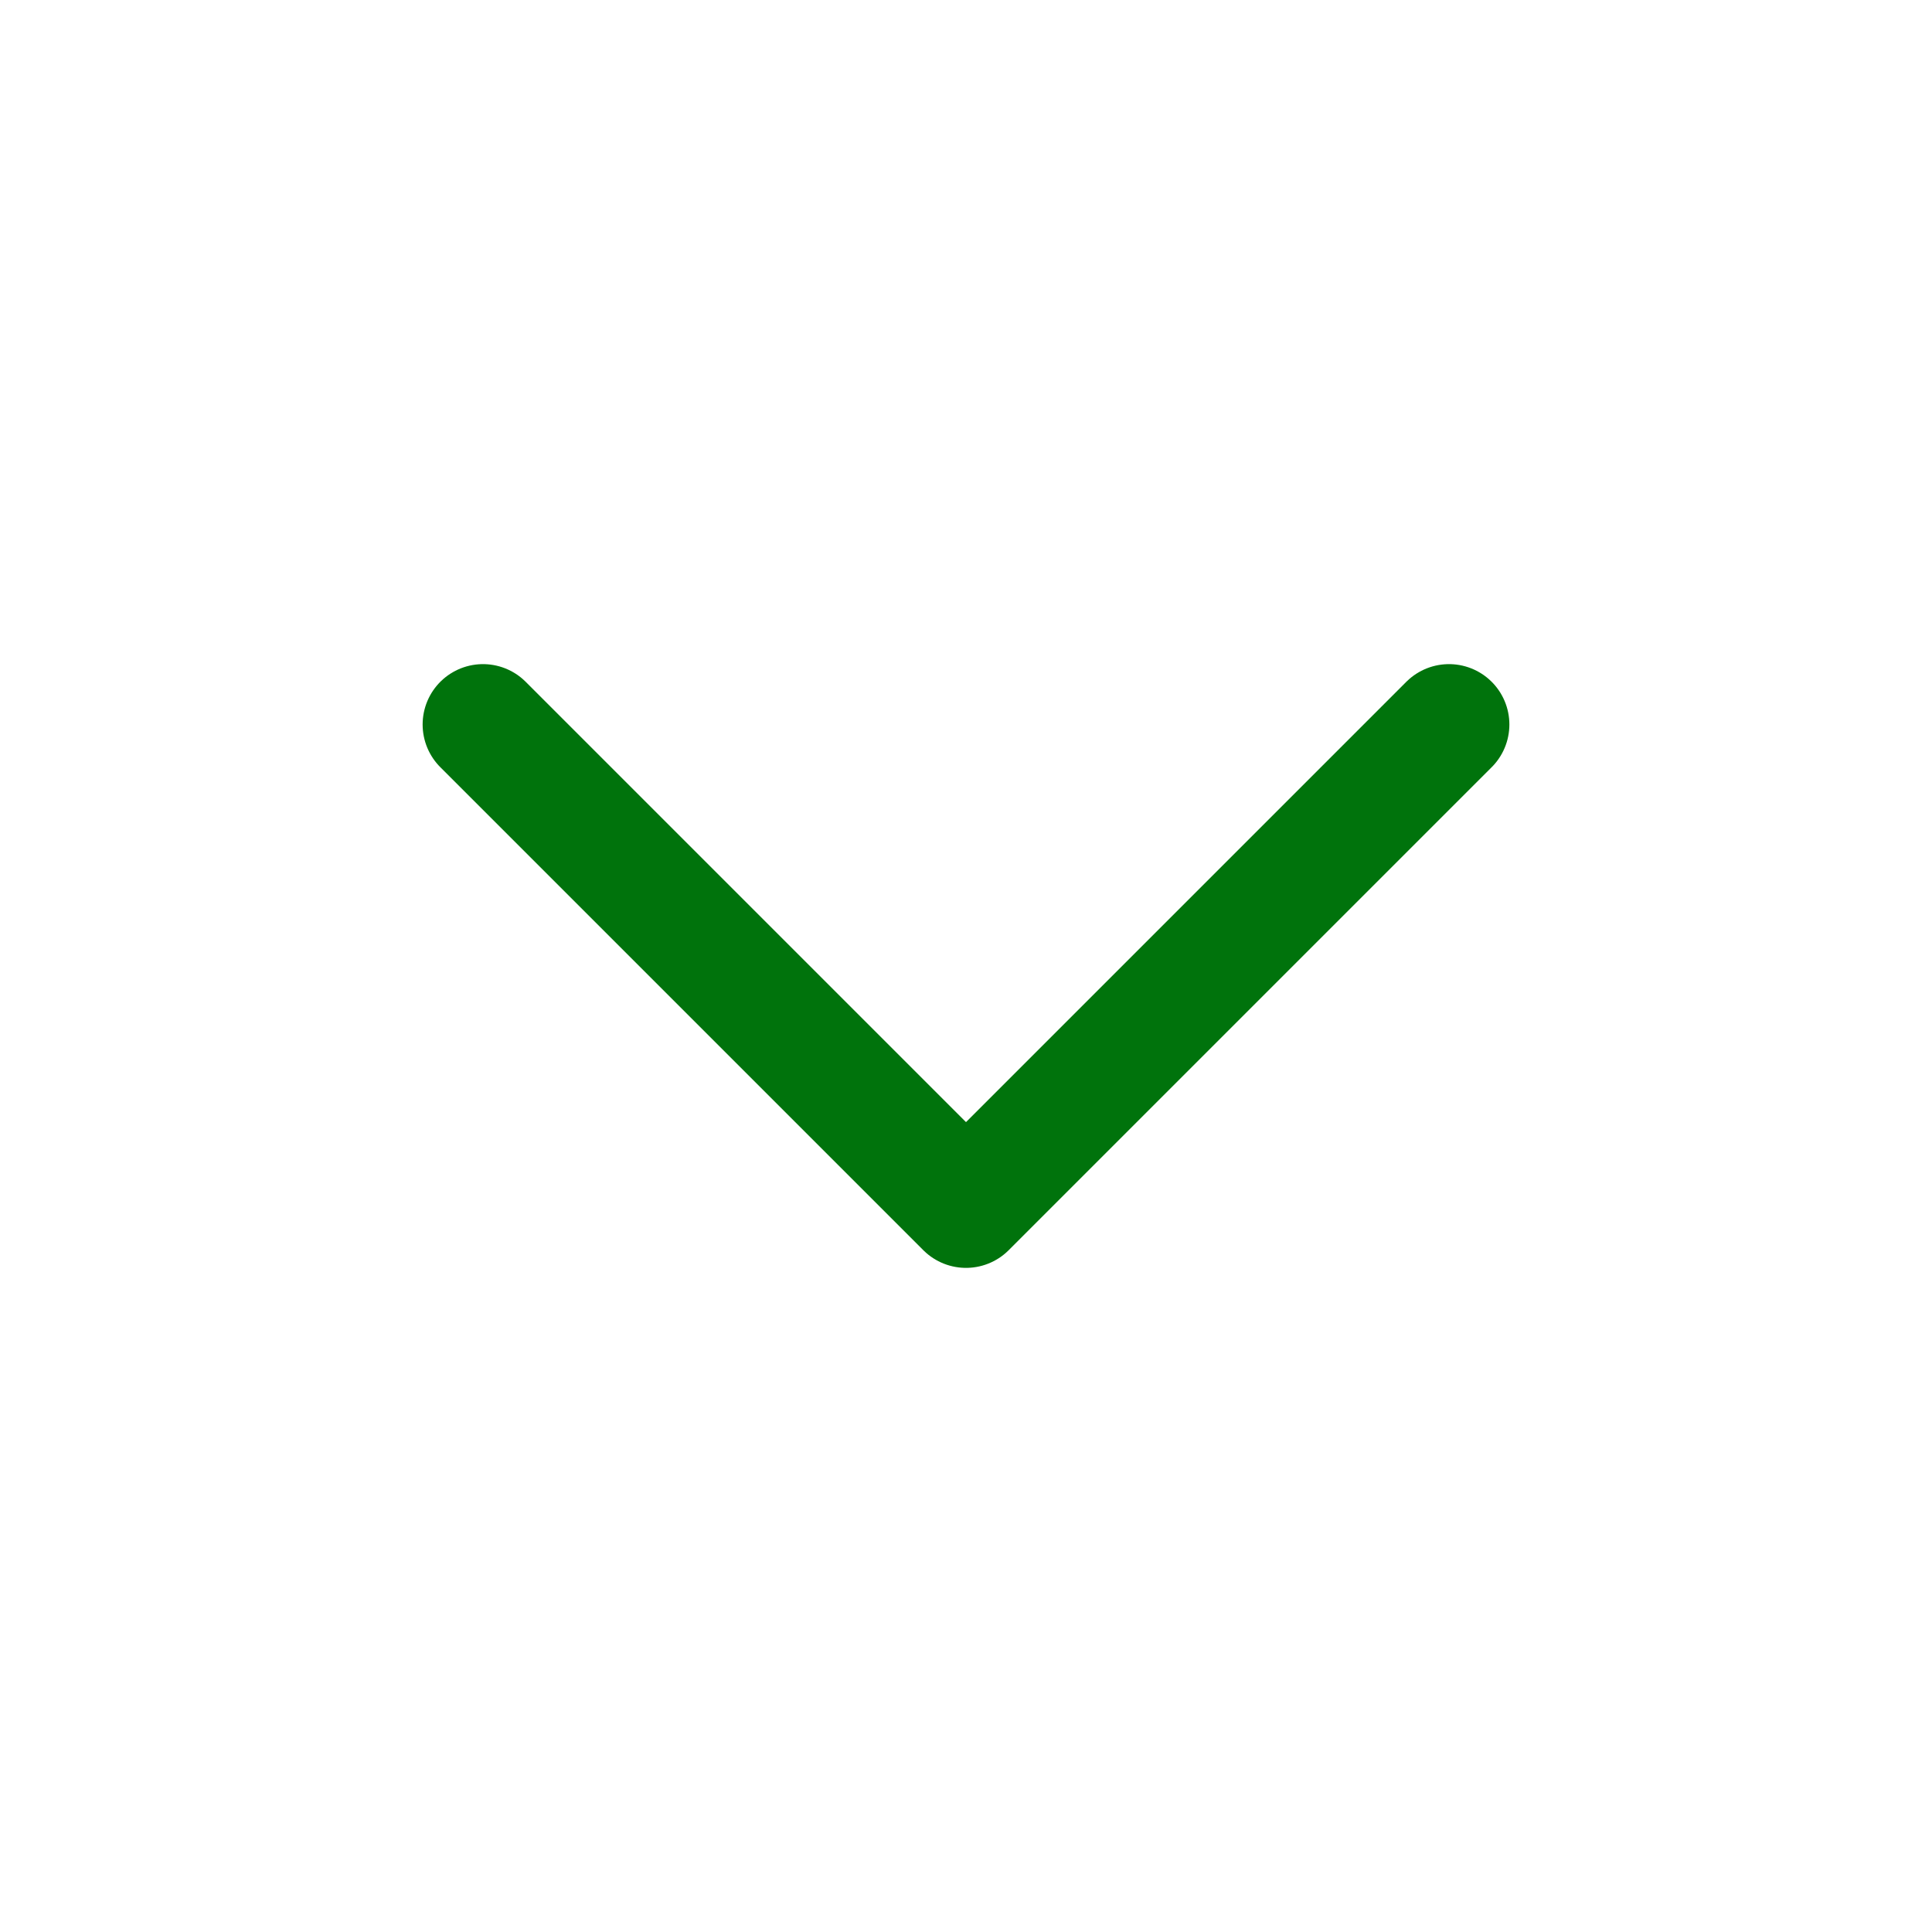
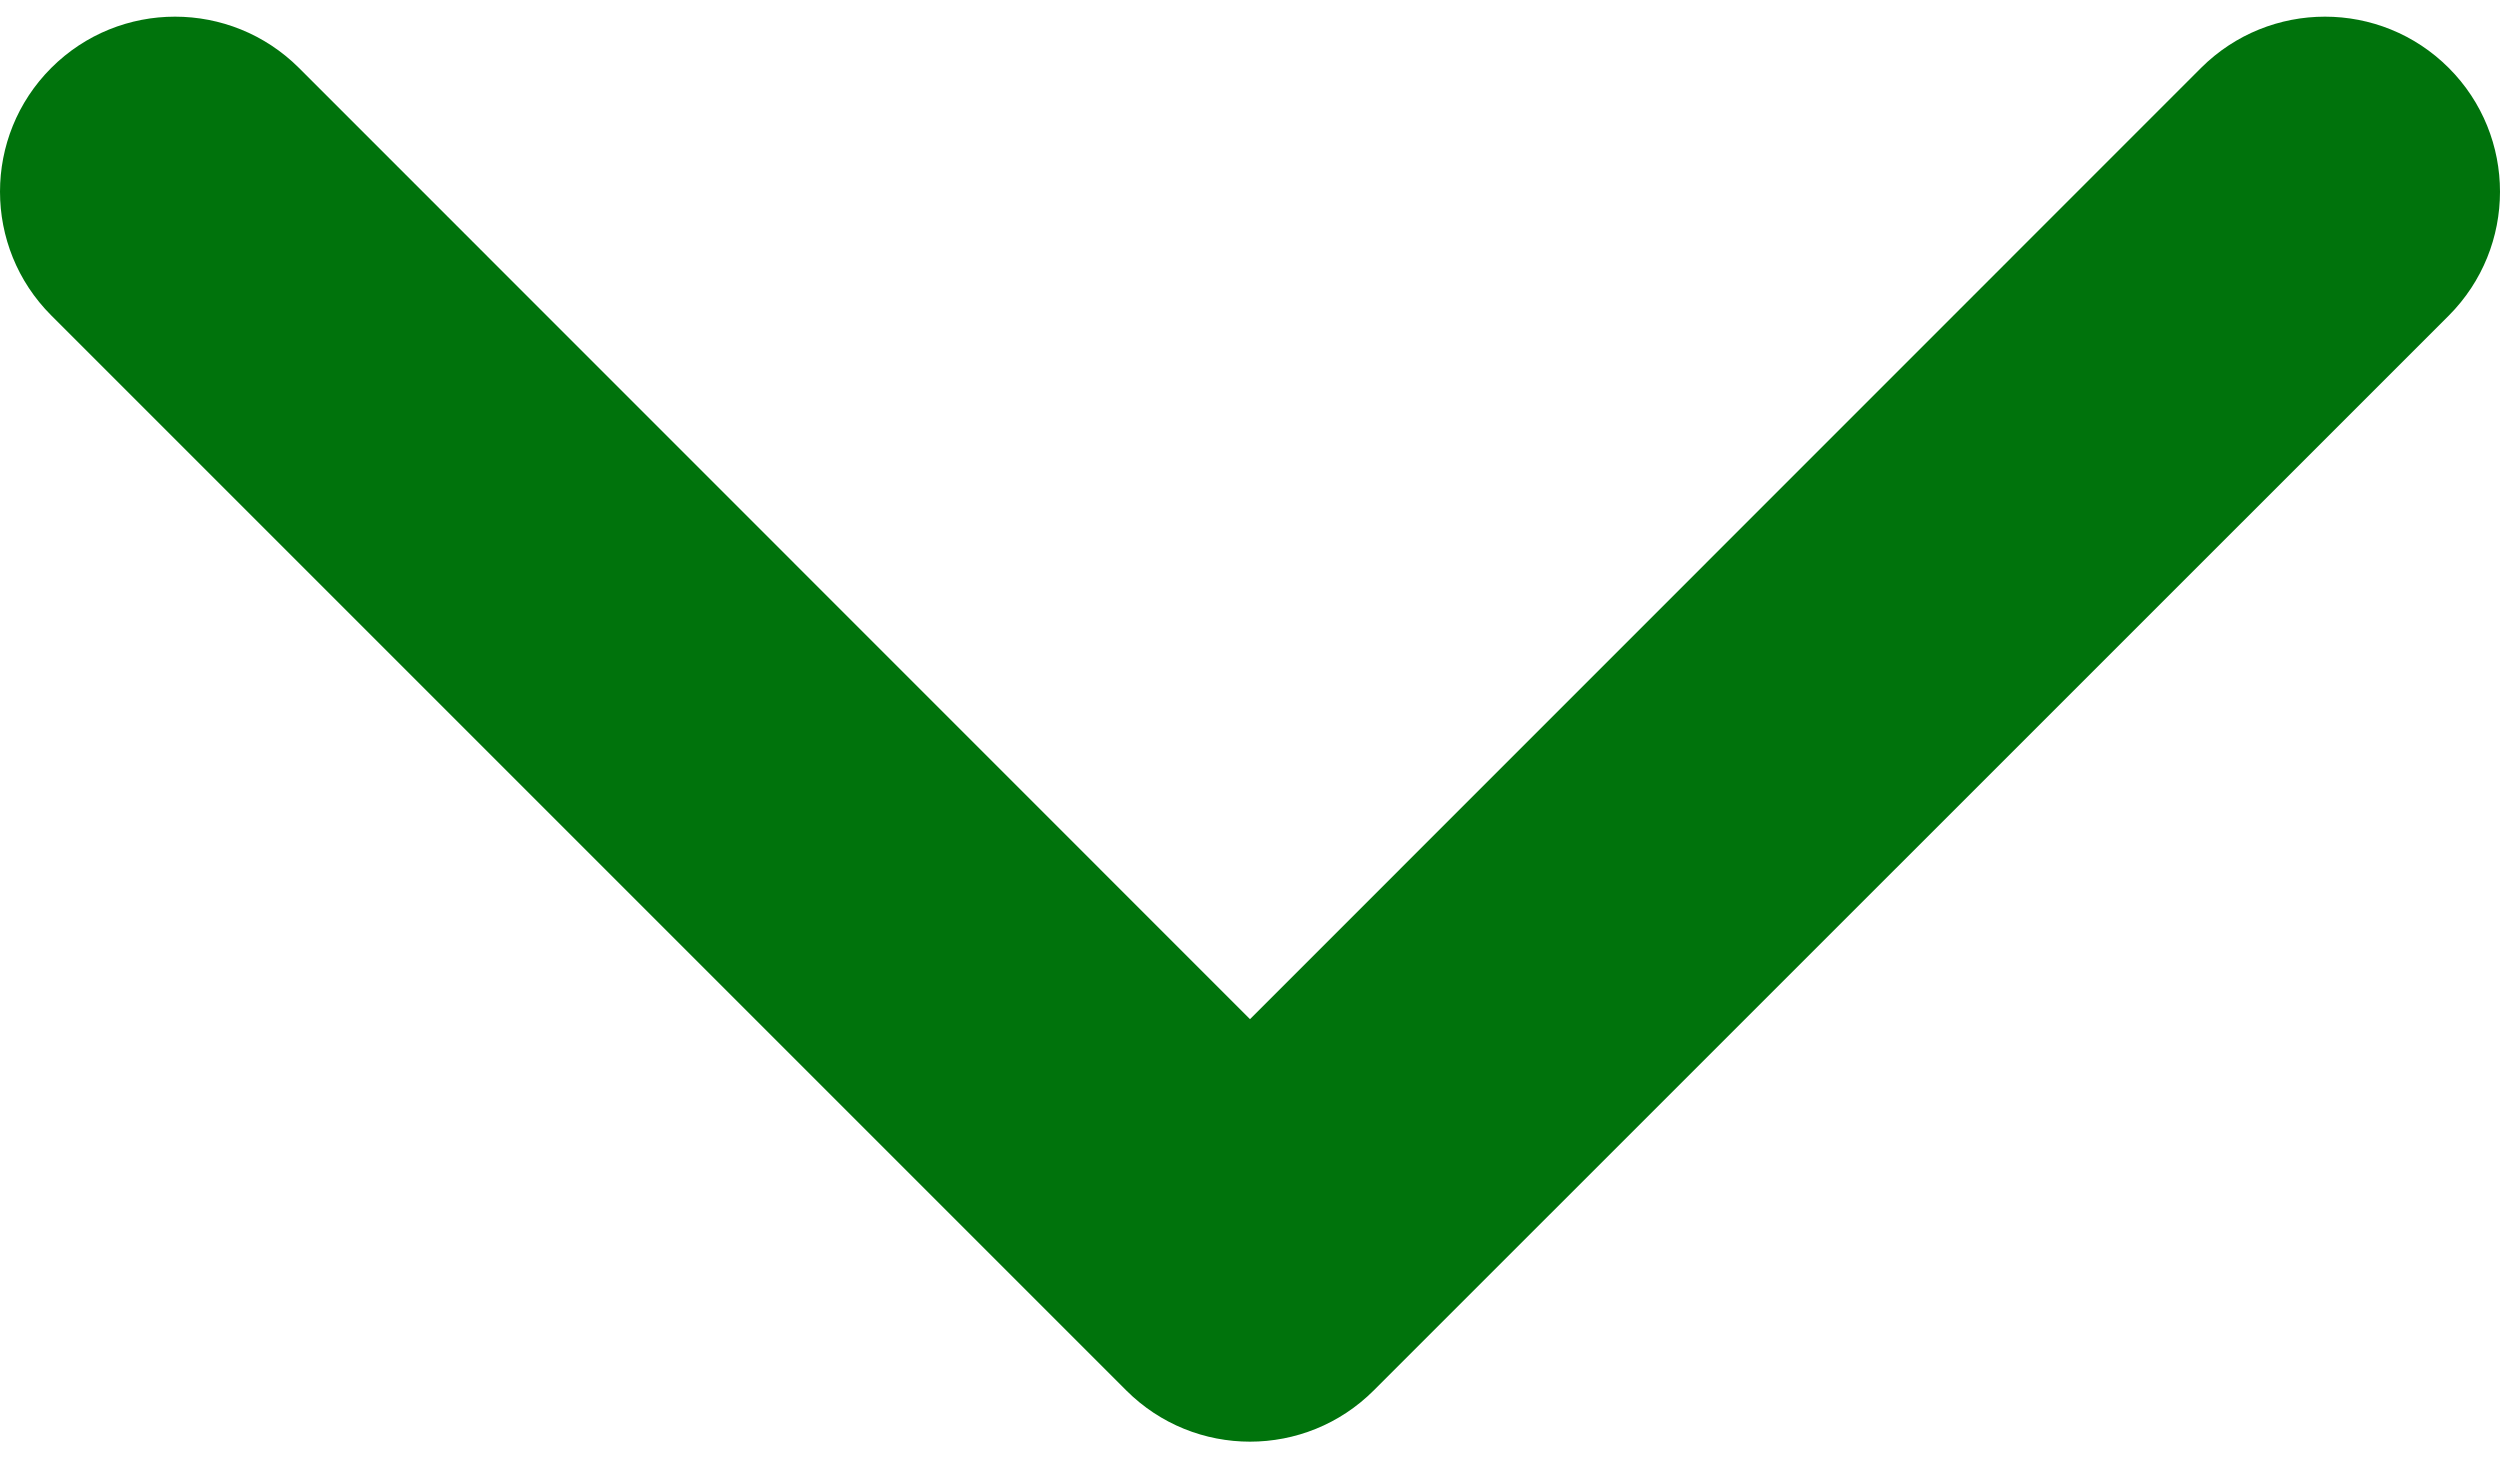
- <svg xmlns="http://www.w3.org/2000/svg" fill="none" stroke-width="1.5" viewBox="0 0 24 24">
-   <path d="m6 9 6 6 6-6" stroke="#00730c" stroke-linecap="round" stroke-linejoin="round" class="stroke-000000" />
+ <svg xmlns="http://www.w3.org/2000/svg" width="12" height="7" viewBox="0 0 12 7" fill="none">
+   <path d="M6 6.92C5.785 6.92 5.57 6.838 5.406 6.674L0.246 1.514C-0.082 1.186 -0.082 0.654 0.246 0.326C0.574 -0.002 1.106 -0.002 1.435 0.326L6 4.892L10.565 0.326C10.894 -0.002 11.426 -0.002 11.754 0.326C12.082 0.654 12.082 1.186 11.754 1.515L6.594 6.674C6.43 6.838 6.215 6.92 6 6.92Z" fill="#00730C" />
</svg>
